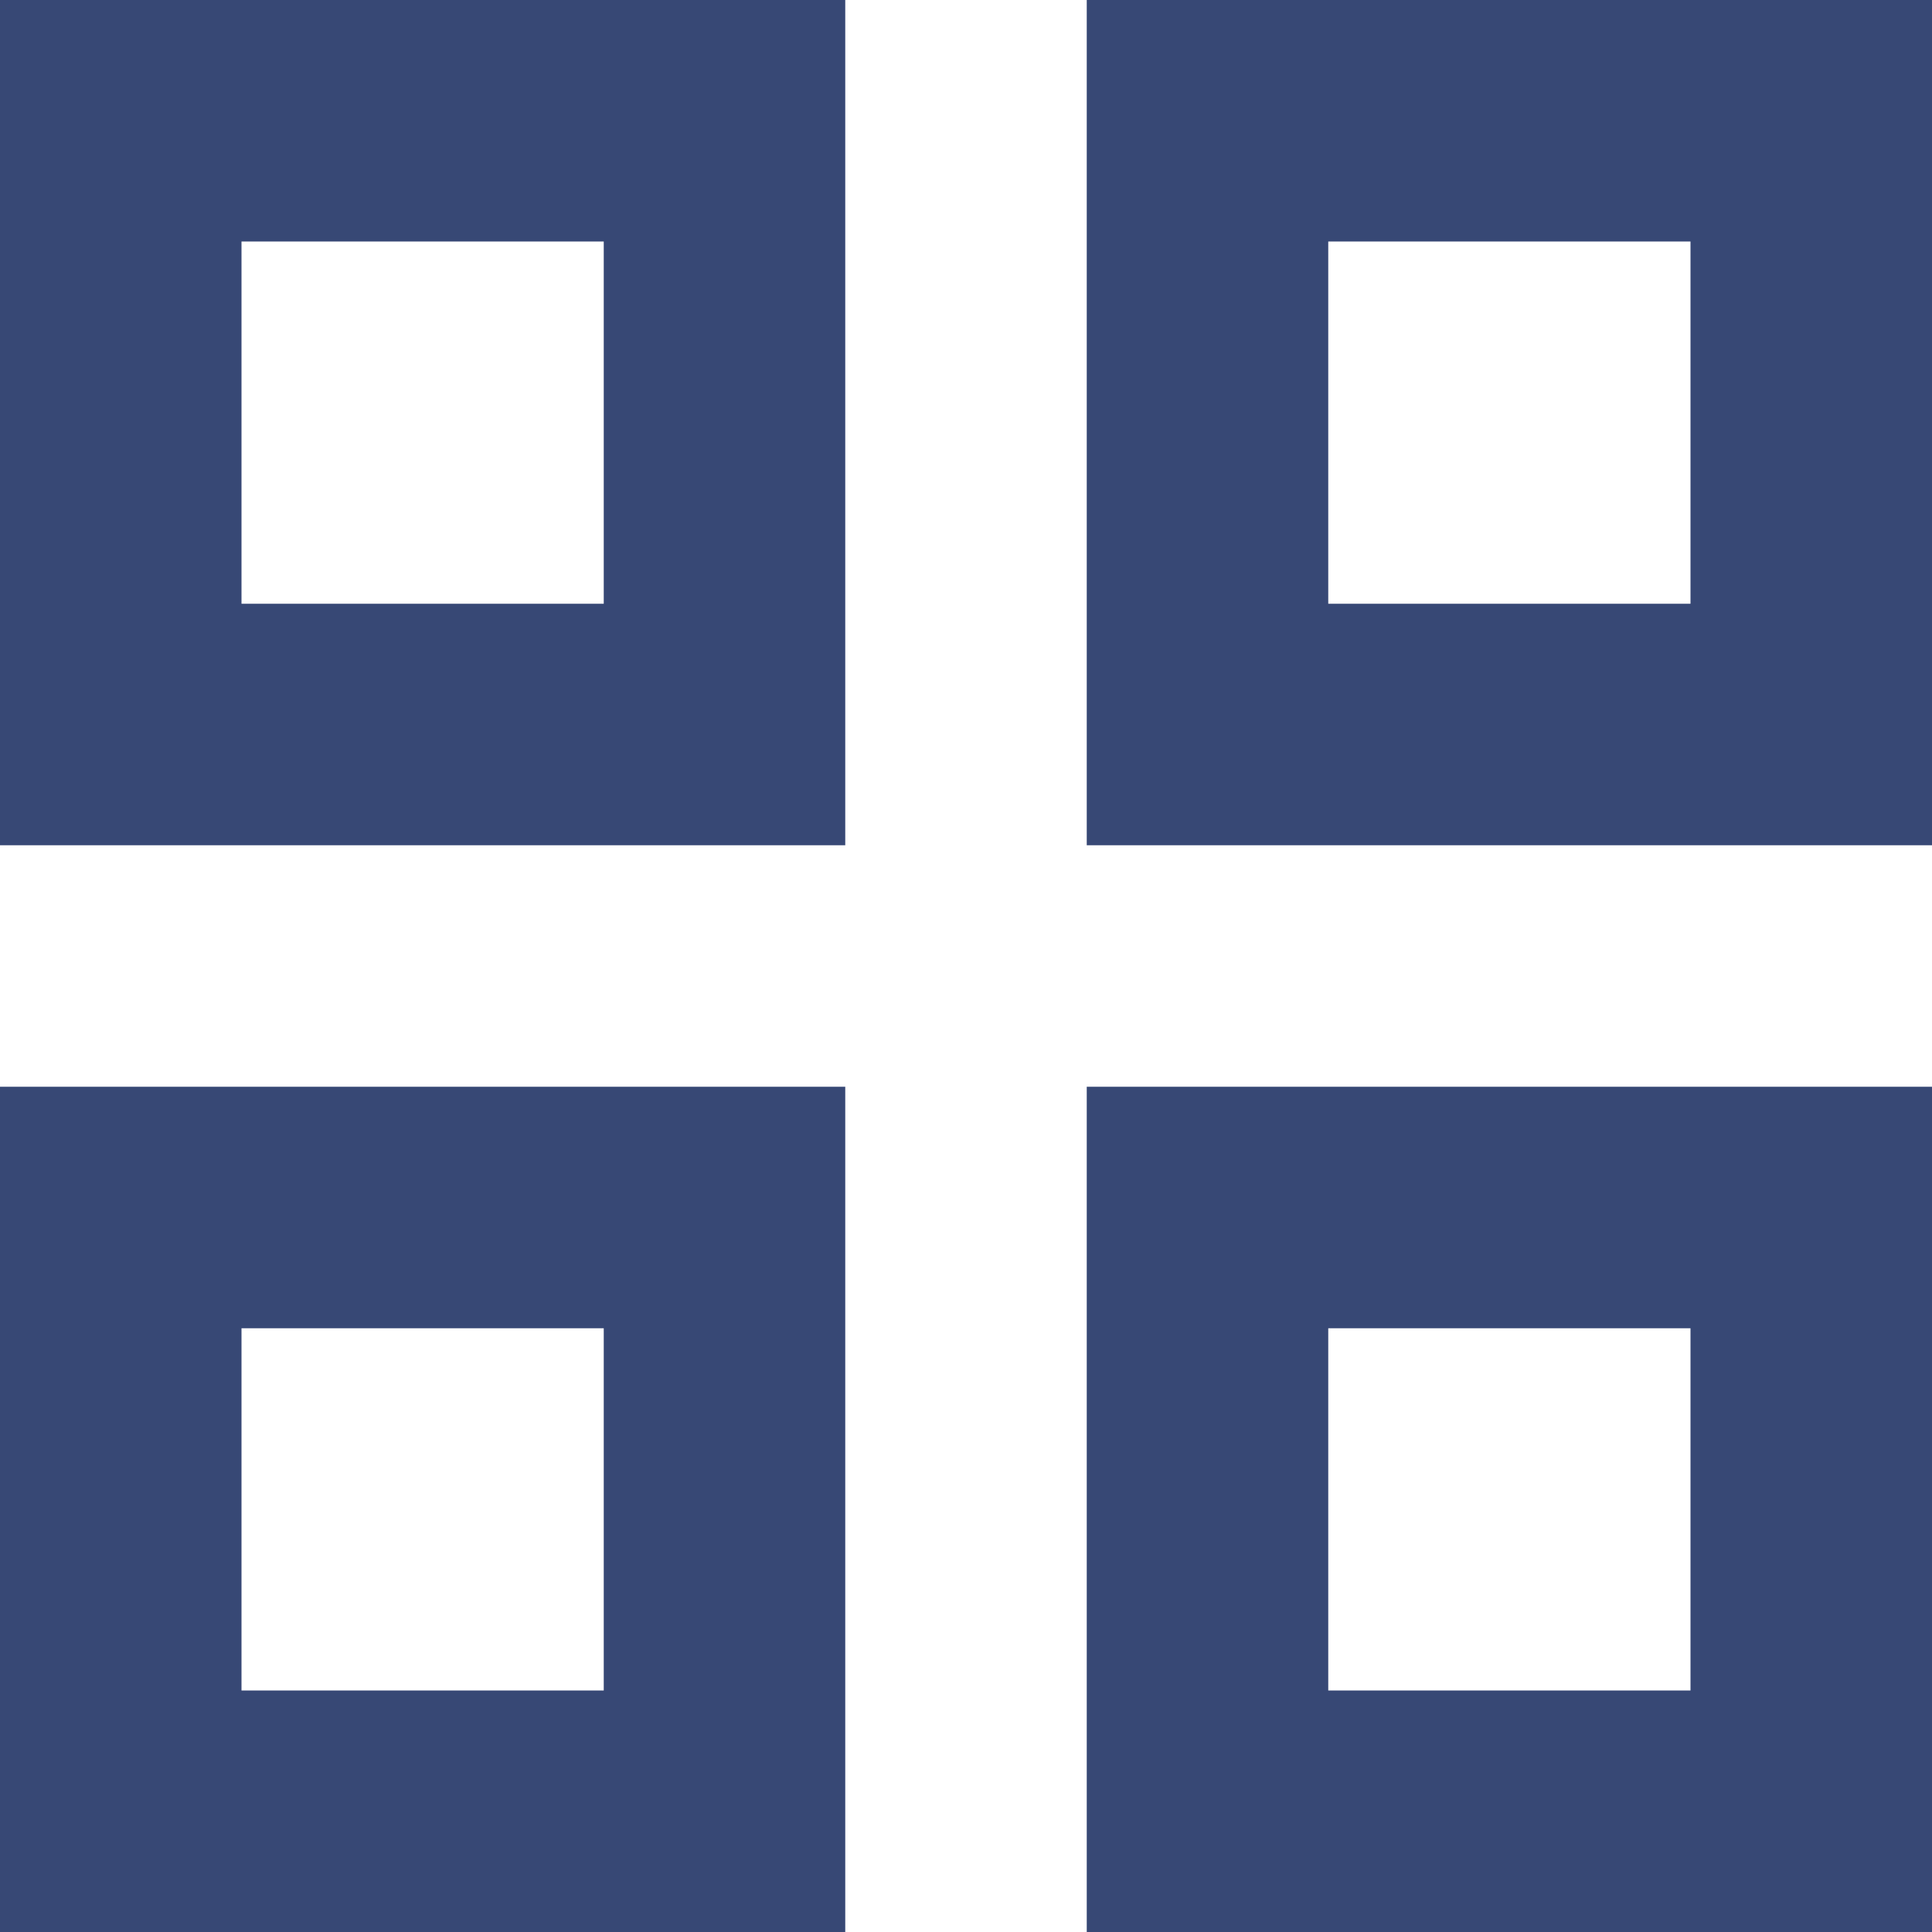
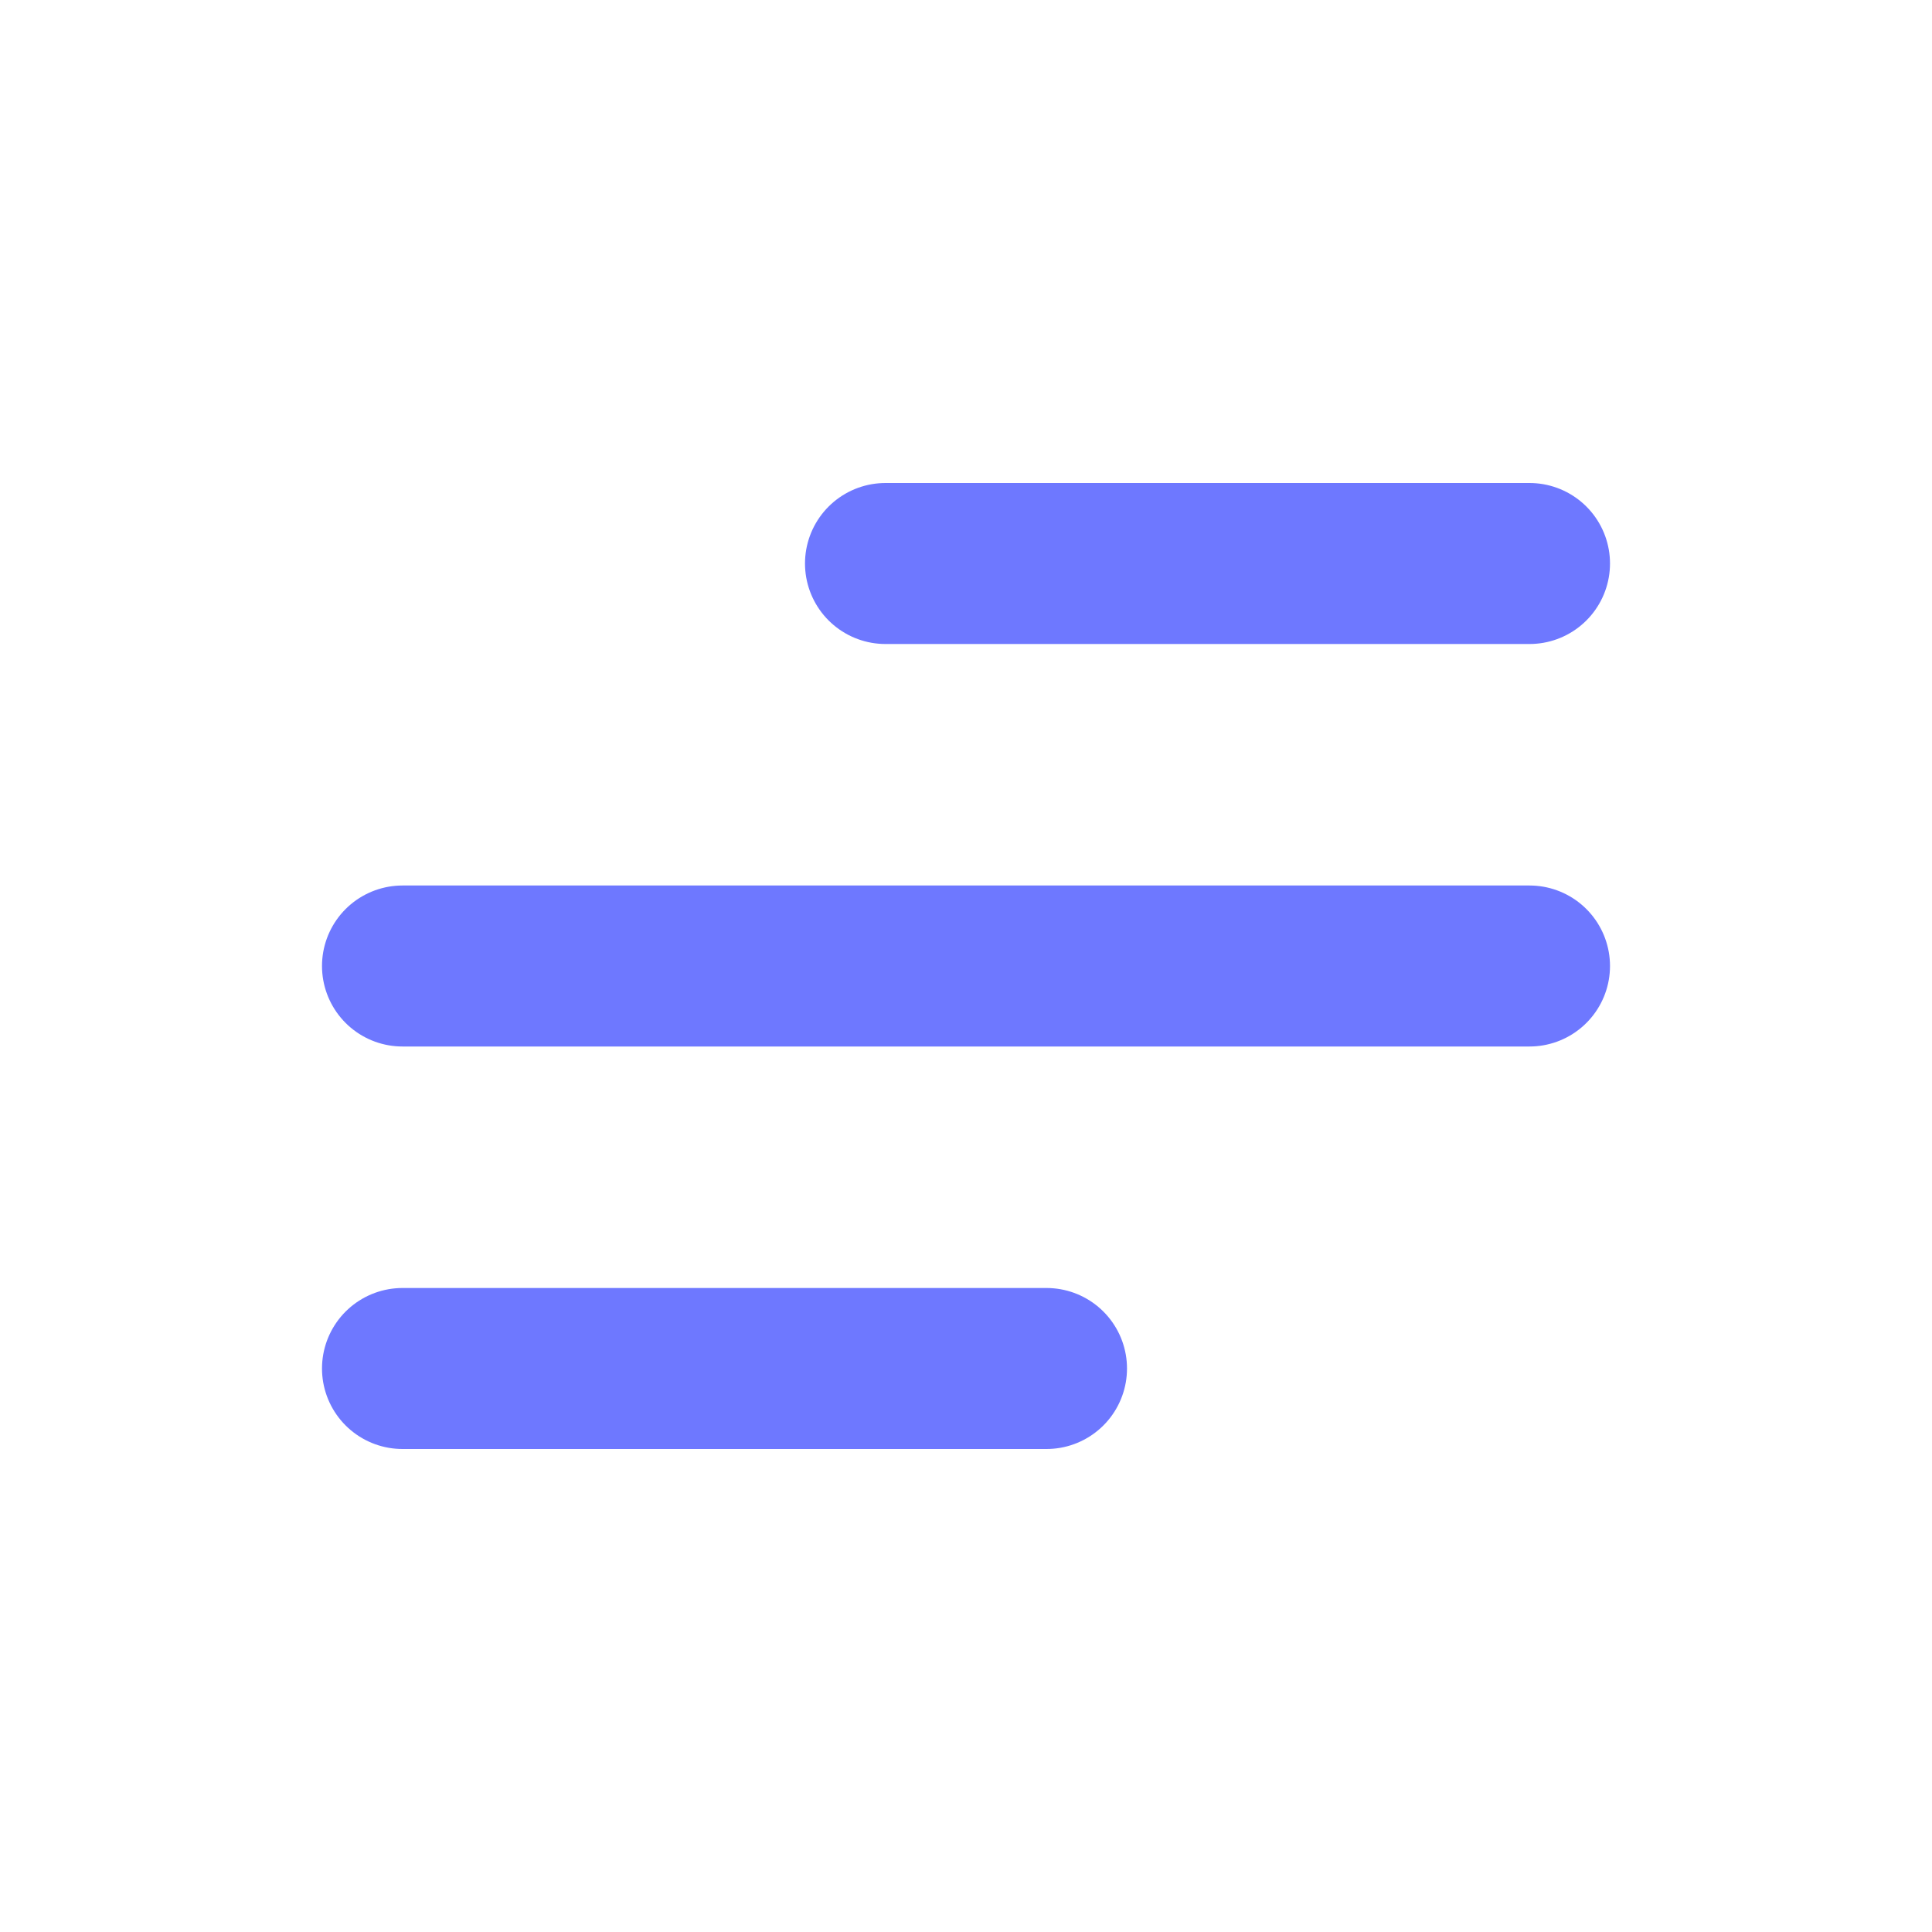
- <svg xmlns="http://www.w3.org/2000/svg" fill="#374875" width="800px" height="800px" viewBox="0 0 16.00 16.00" stroke="#374875" stroke-width="0">
+ <svg xmlns="http://www.w3.org/2000/svg" width="800px" height="800px" viewBox="0 0 24 24" fill="none" stroke="#6e78ff">
  <g id="SVGRepo_bgCarrier" stroke-width="0" />
-   <g id="SVGRepo_tracerCarrier" stroke-linecap="round" stroke-linejoin="round" stroke="#CCCCCC" stroke-width="0.064" />
+   <g id="SVGRepo_tracerCarrier" stroke-linecap="round" stroke-linejoin="round" />
  <g id="SVGRepo_iconCarrier">
-     <path d="M0 0h7v7H0V0zm2 2v3h3V2H2zM0 9h7v7H0V9zm9-9h7v7H9V0zm2 2v3h3V2h-3zM9 9h7v7H9V9zm2 2v3h3v-3h-3zm-9 0v3h3v-3H2z" fill-rule="evenodd" />
+     <g id="Menu / Menu_Alt_05">
+       <path id="Vector" d="M5 17H13M5 12H19M11 7H19" stroke="#6e78ff" stroke-width="2" stroke-linecap="round" stroke-linejoin="round" />
+     </g>
  </g>
</svg>
